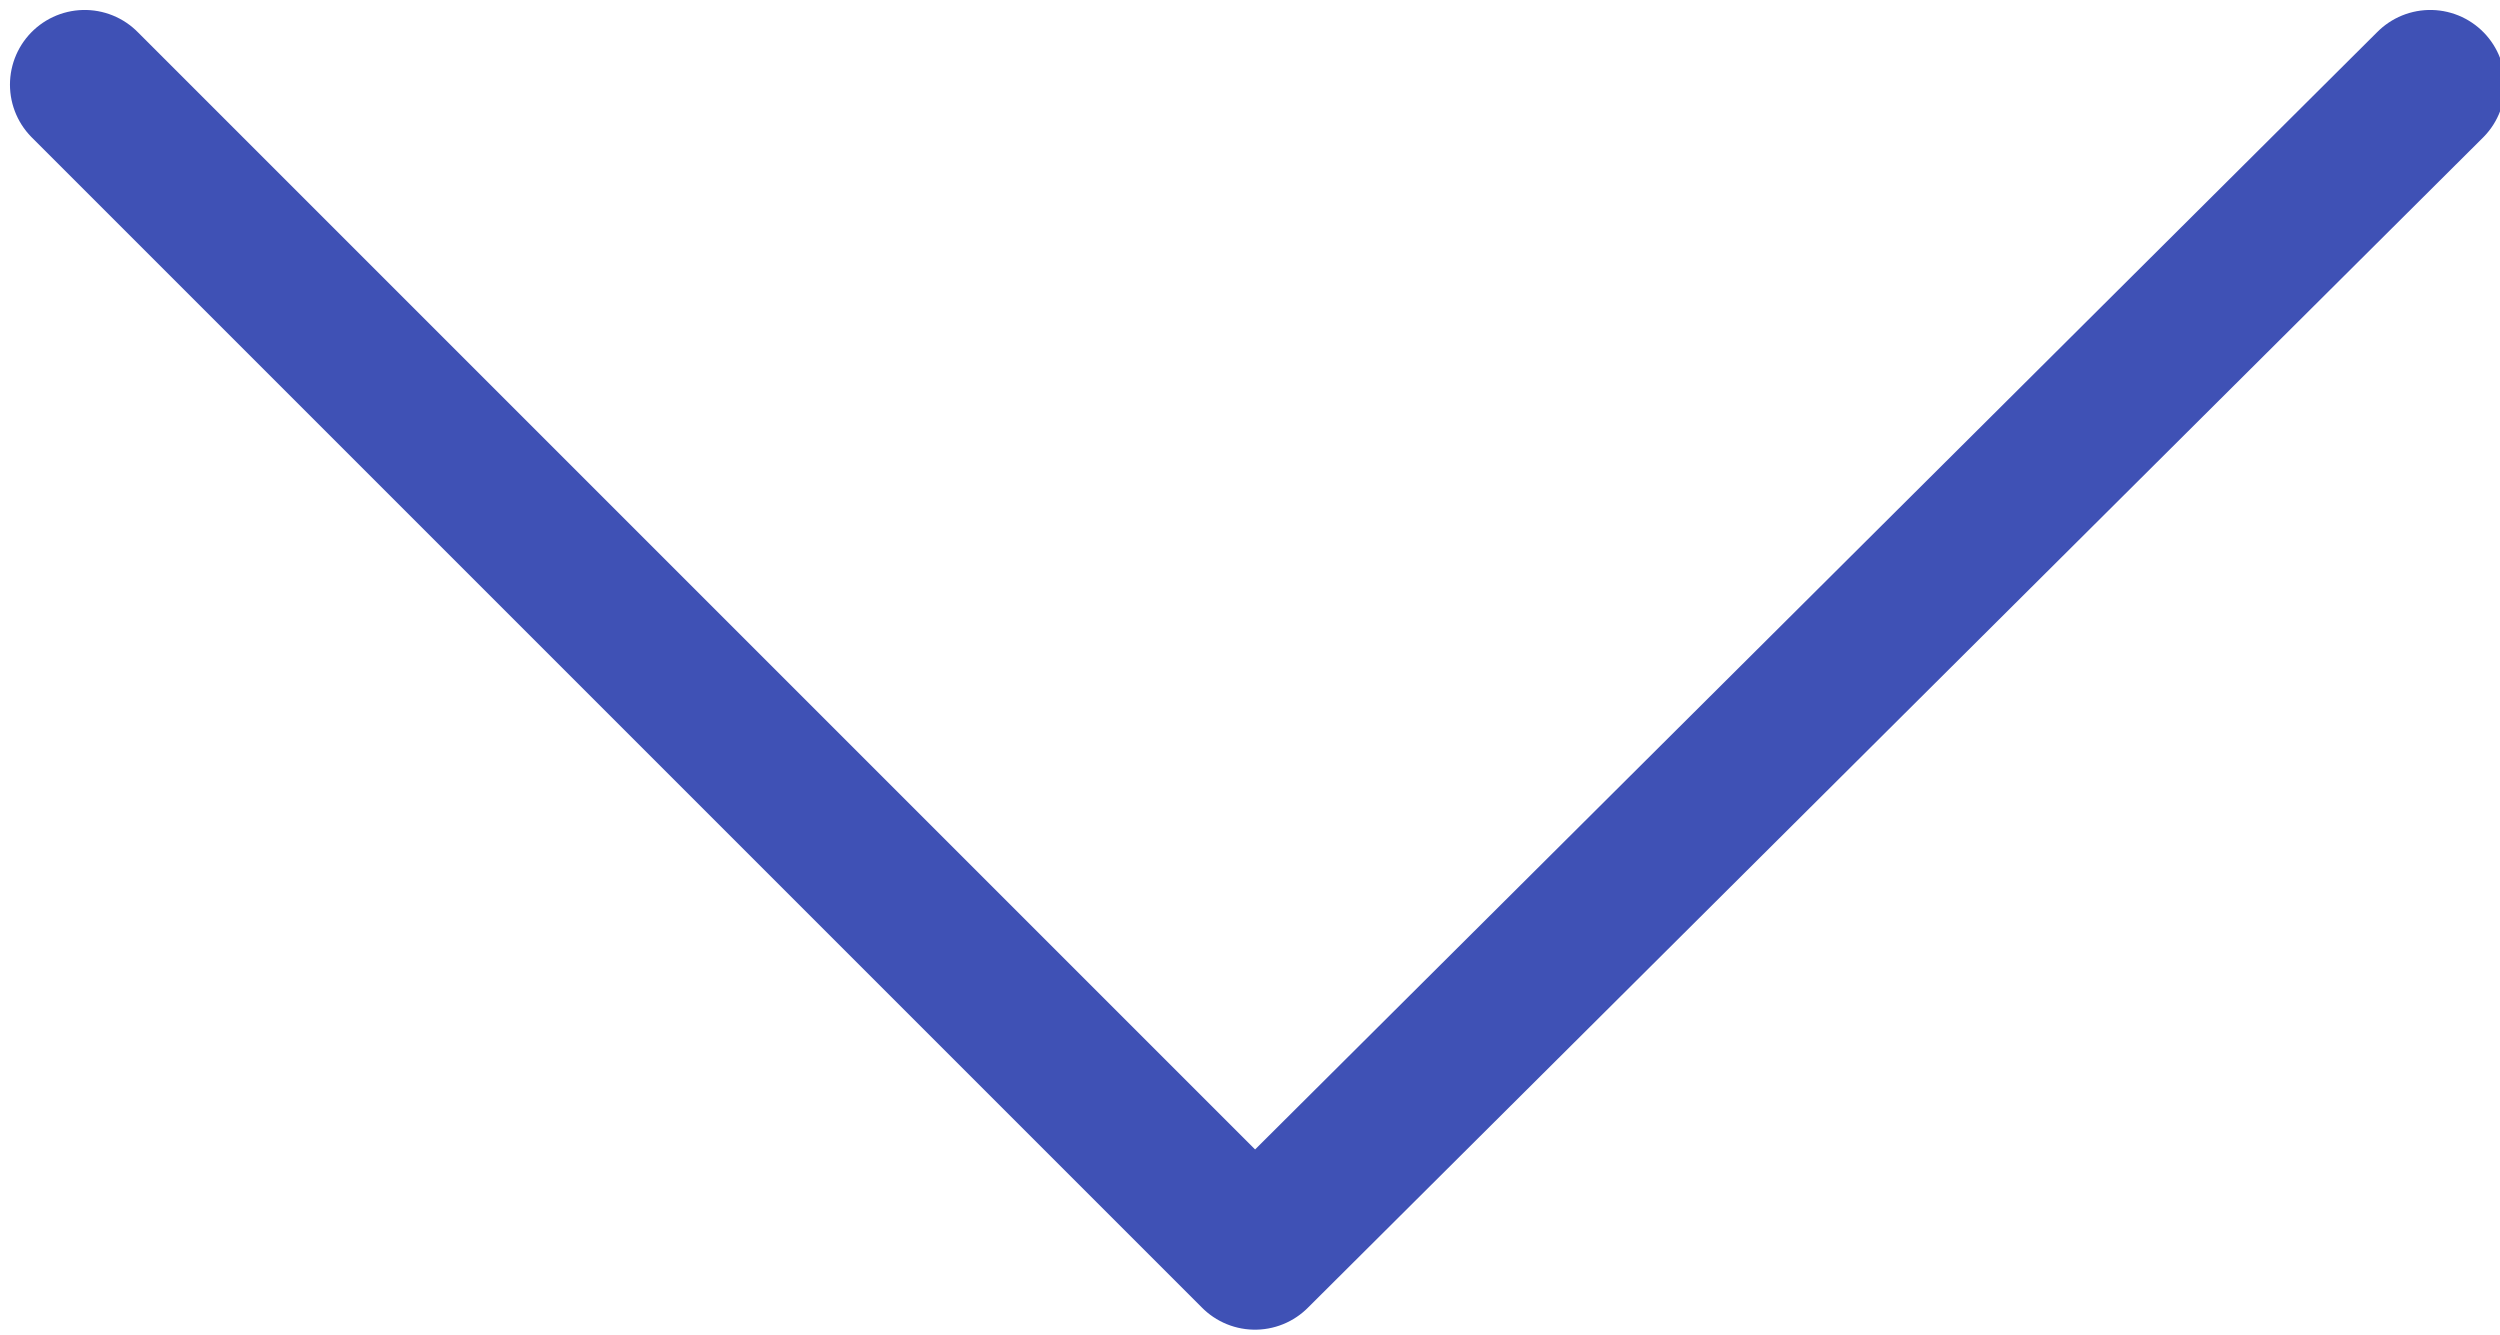
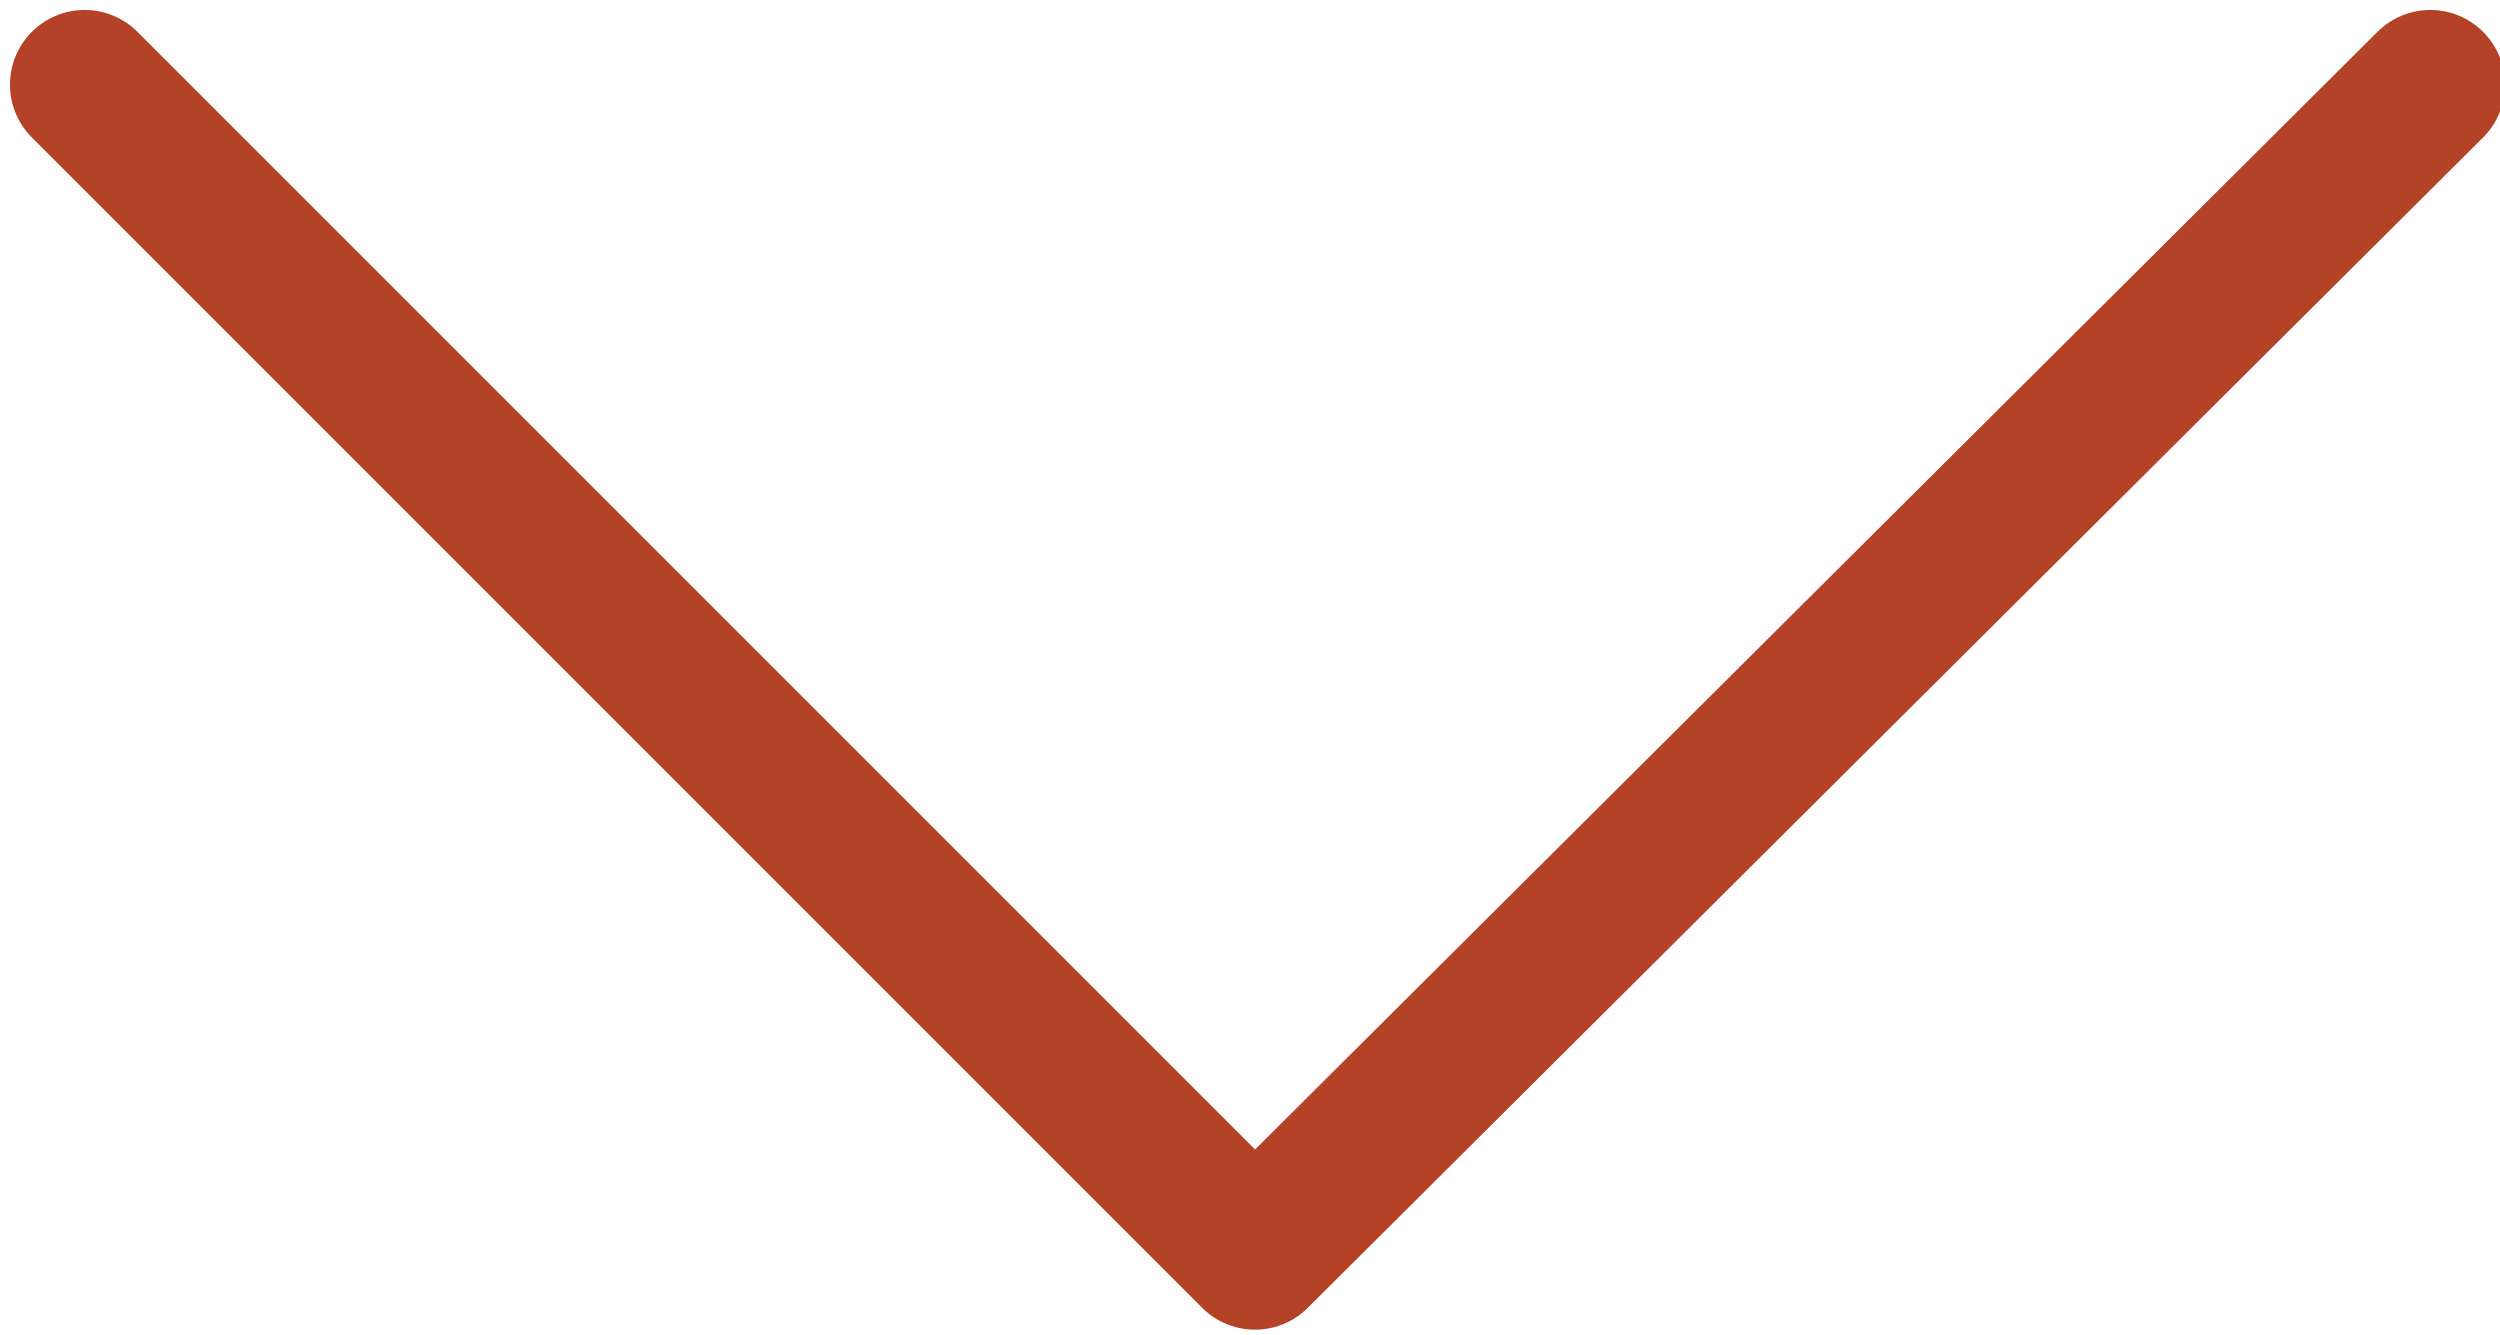
<svg xmlns="http://www.w3.org/2000/svg" version="1.1" id="Layer_1" x="0px" y="0px" viewBox="0 0 50.2 26.8" enable-background="new 0 0 50.2 26.8" xml:space="preserve">
-   <polyline fill="none" stroke="#3f51b5" stroke-width="3" stroke-linecap="round" stroke-linejoin="round" stroke-miterlimit="10" points="  48.8,1.7 25.2,25.2 1.7,1.7 " />
+   <polyline fill="none" stroke="#b44227" stroke-width="3" stroke-linecap="round" stroke-linejoin="round" stroke-miterlimit="10" points="  48.8,1.7 25.2,25.2 1.7,1.7 " />
</svg>
